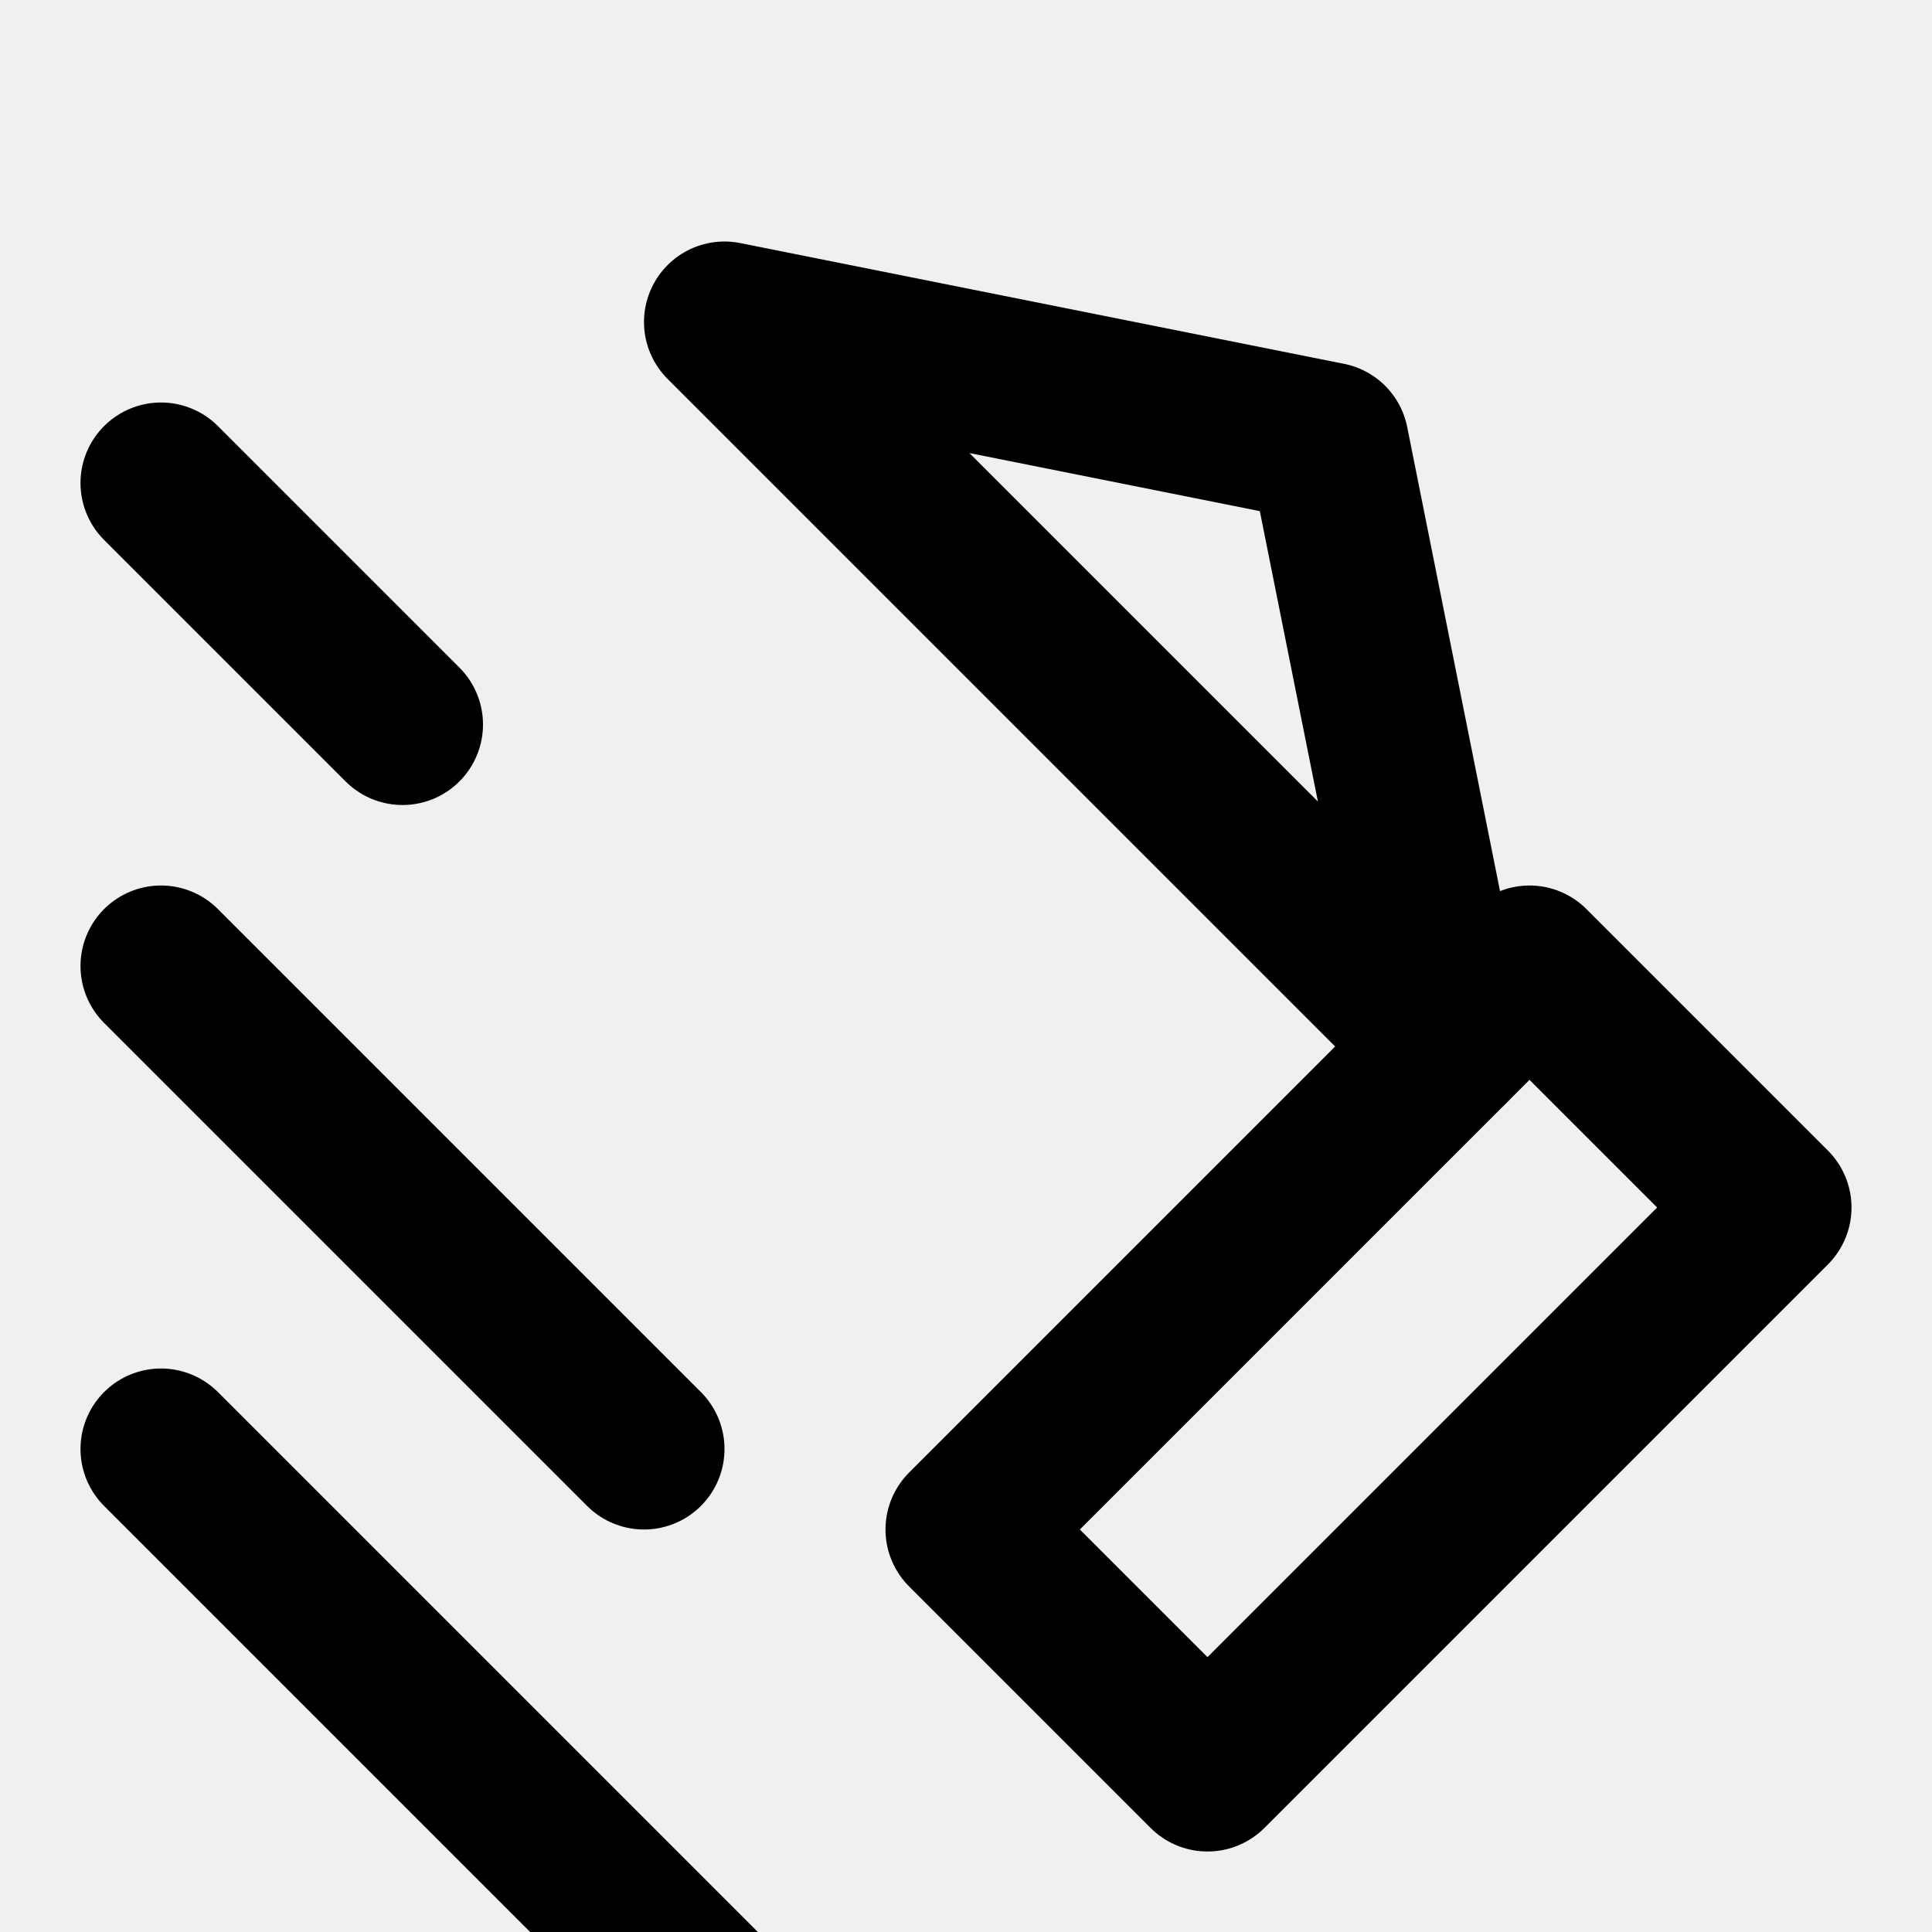
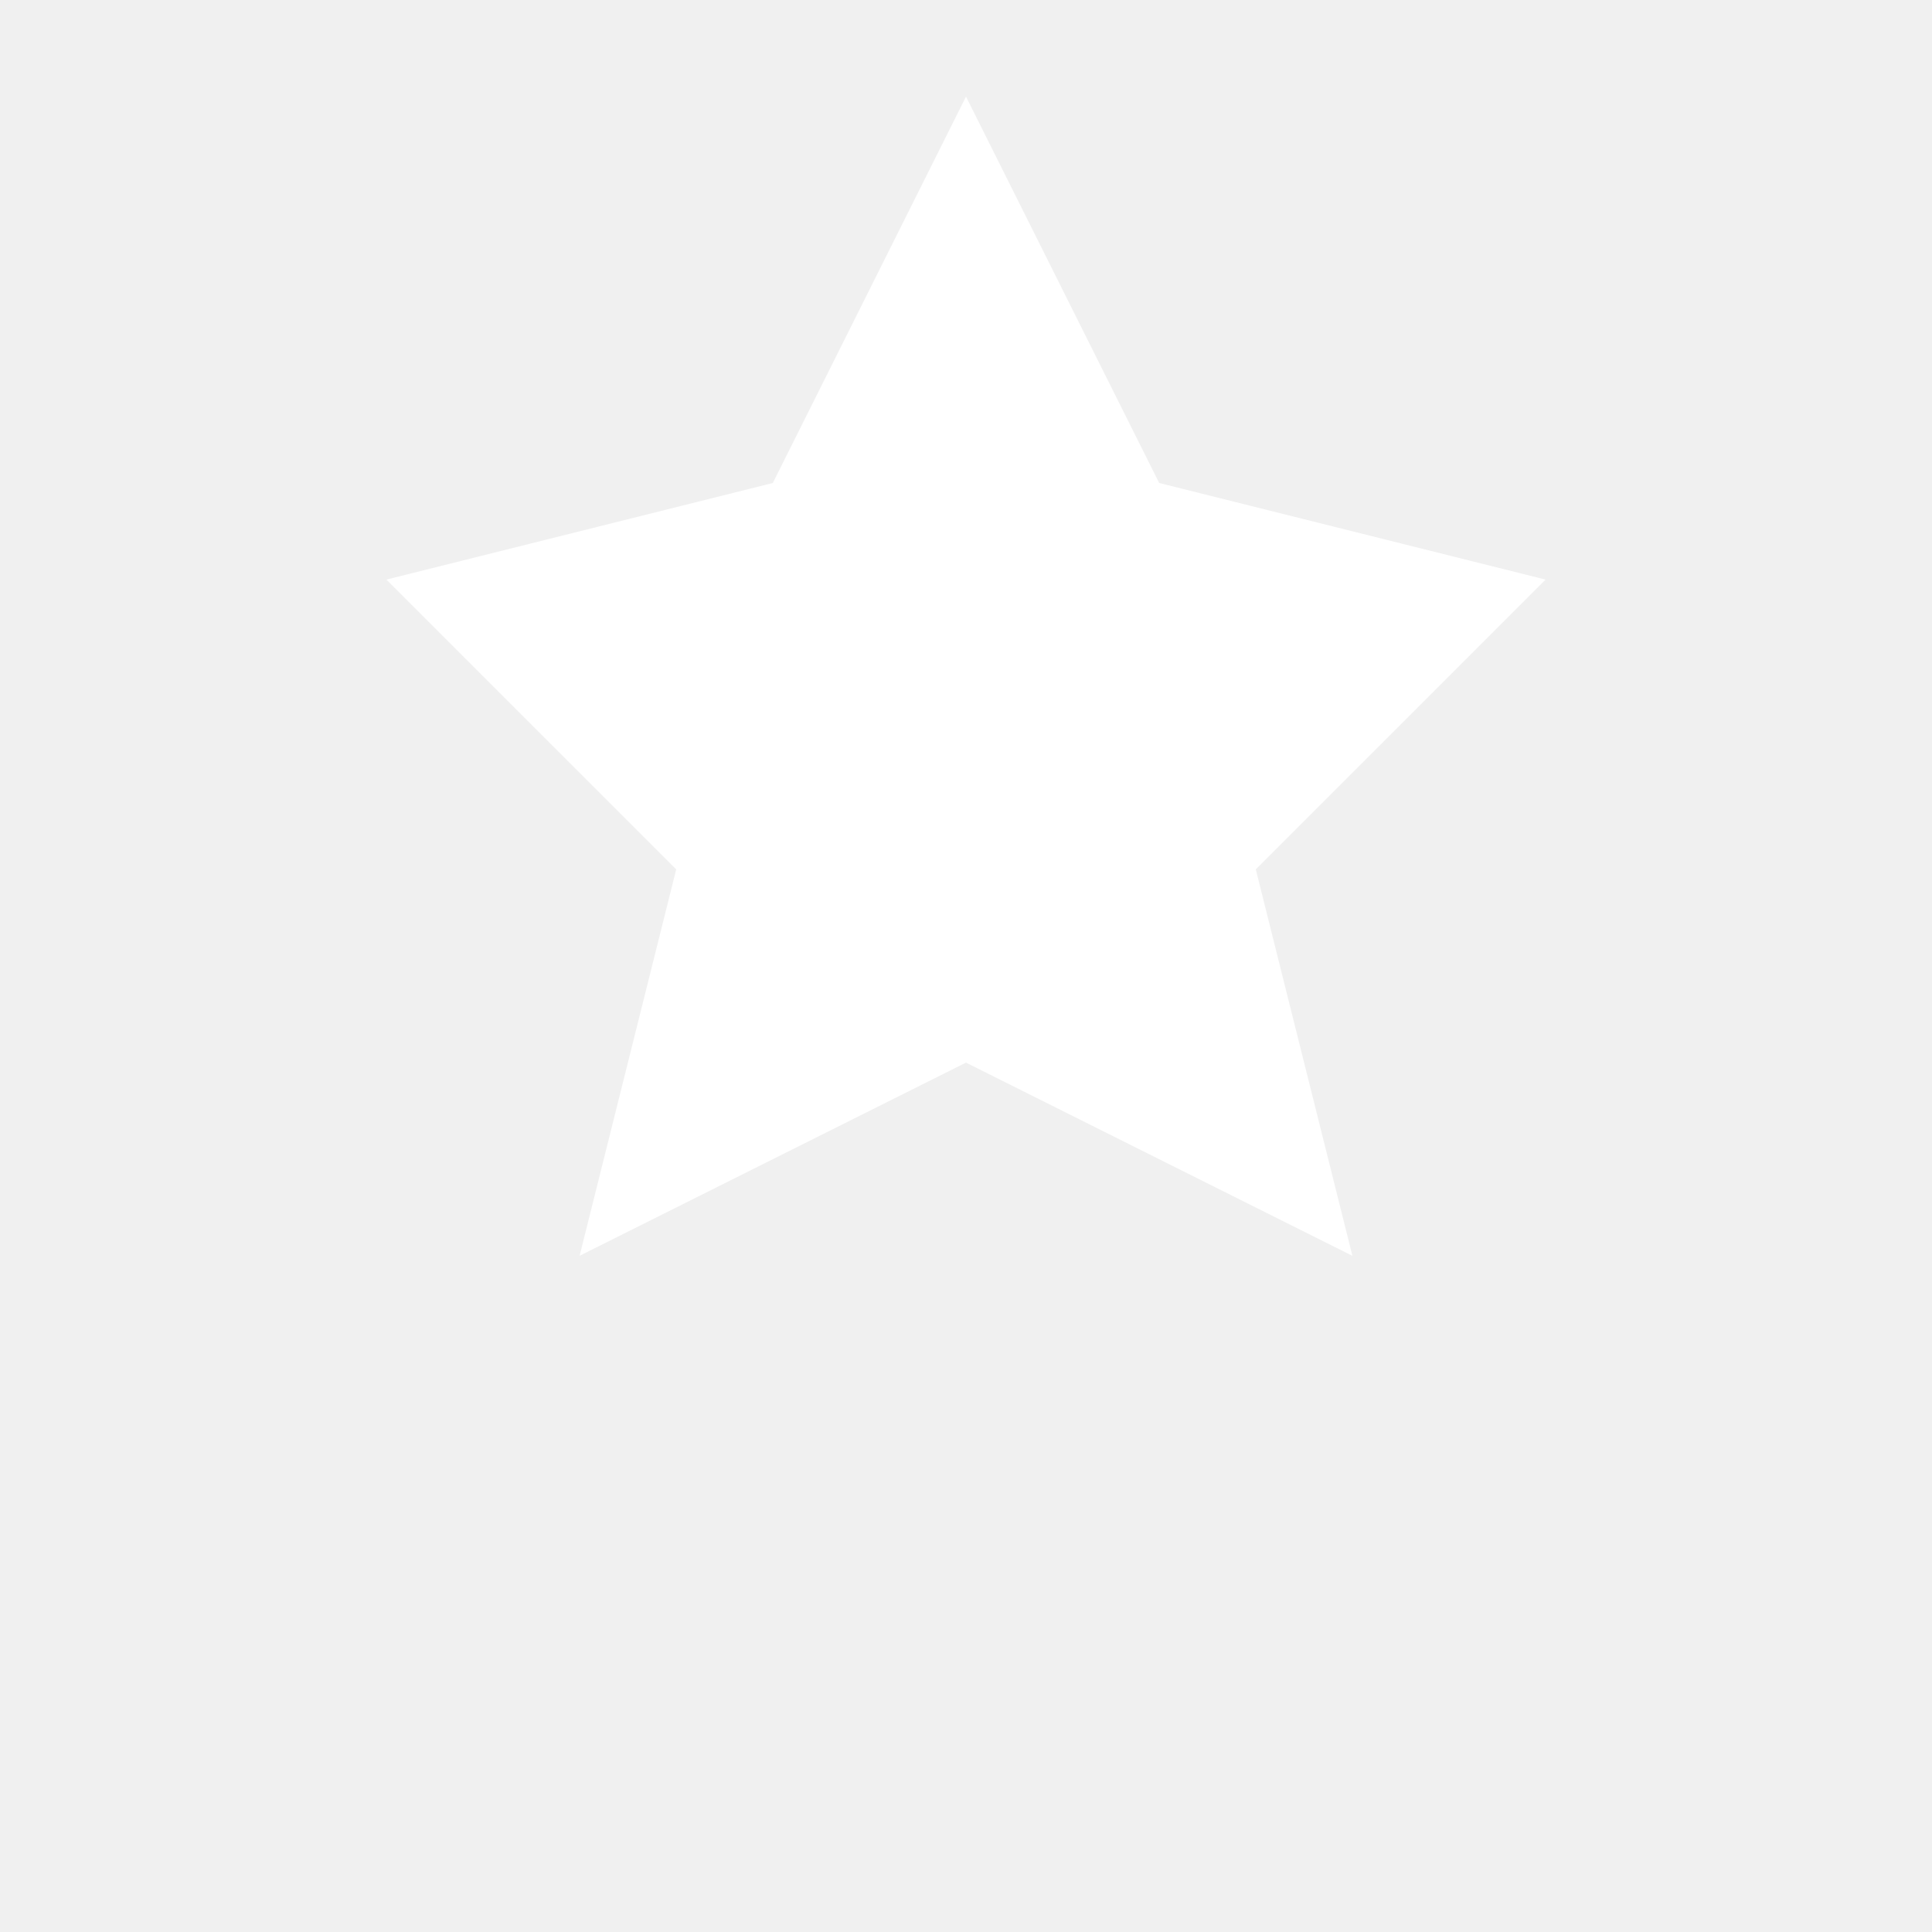
- <svg xmlns="http://www.w3.org/2000/svg" width="24" height="24" viewBox="0 0 24 24" fill="none" stroke="currentColor" stroke-width="2" stroke-linecap="round" stroke-linejoin="round" class="lucide lucide-pen-tool">
-   <path d="m12 19 7-7 3 3-7 7-3-3z" />
-   <path d="m18 13-1.5-7.5-7.5-1.5 7.5 7.5z" />
-   <path d="m2 6 3 3" />
-   <path d="m2 12 6 6" />
-   <path d="m2 18 9 9" />
+ <svg xmlns="http://www.w3.org/2000/svg" width="100" height="100" viewBox="0 0 100 100">
+   <g fill="white">
+     <path d="M50 5 L60 25 L80 30 L65 45 L70 65 L50 55 L30 65 L35 45 L20 30 L40 25 Z" />
+   </g>
</svg>
